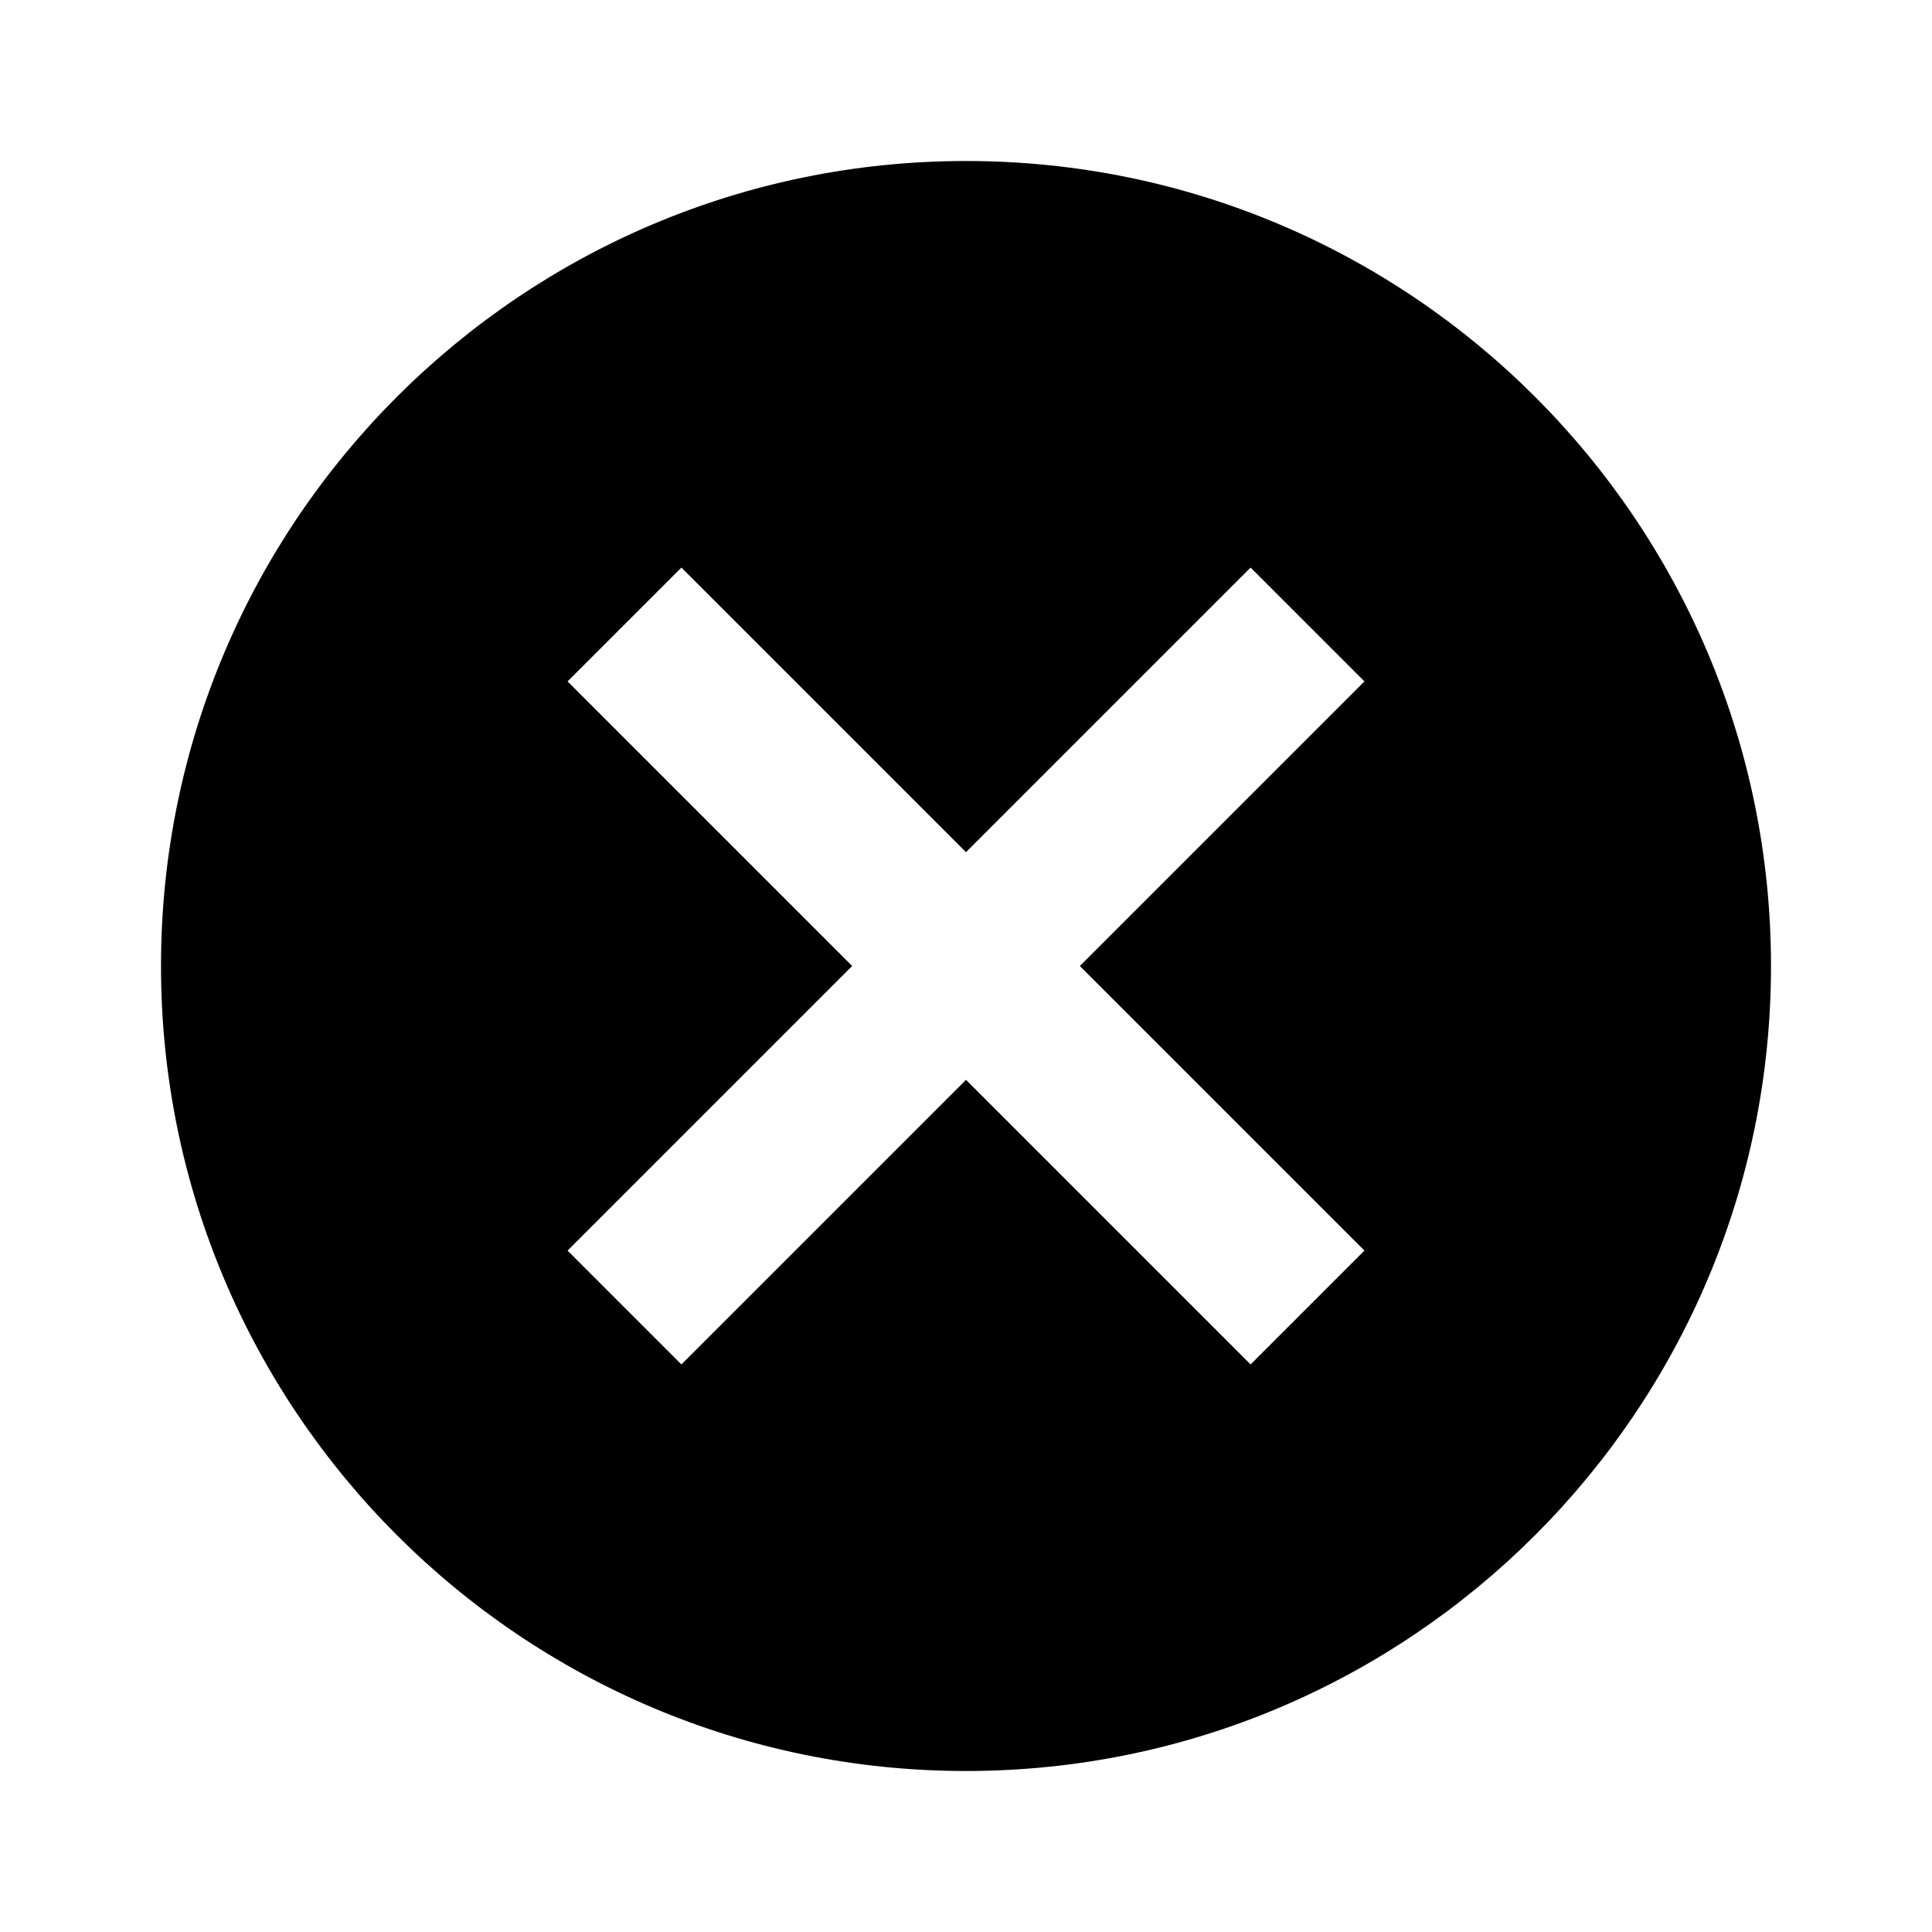
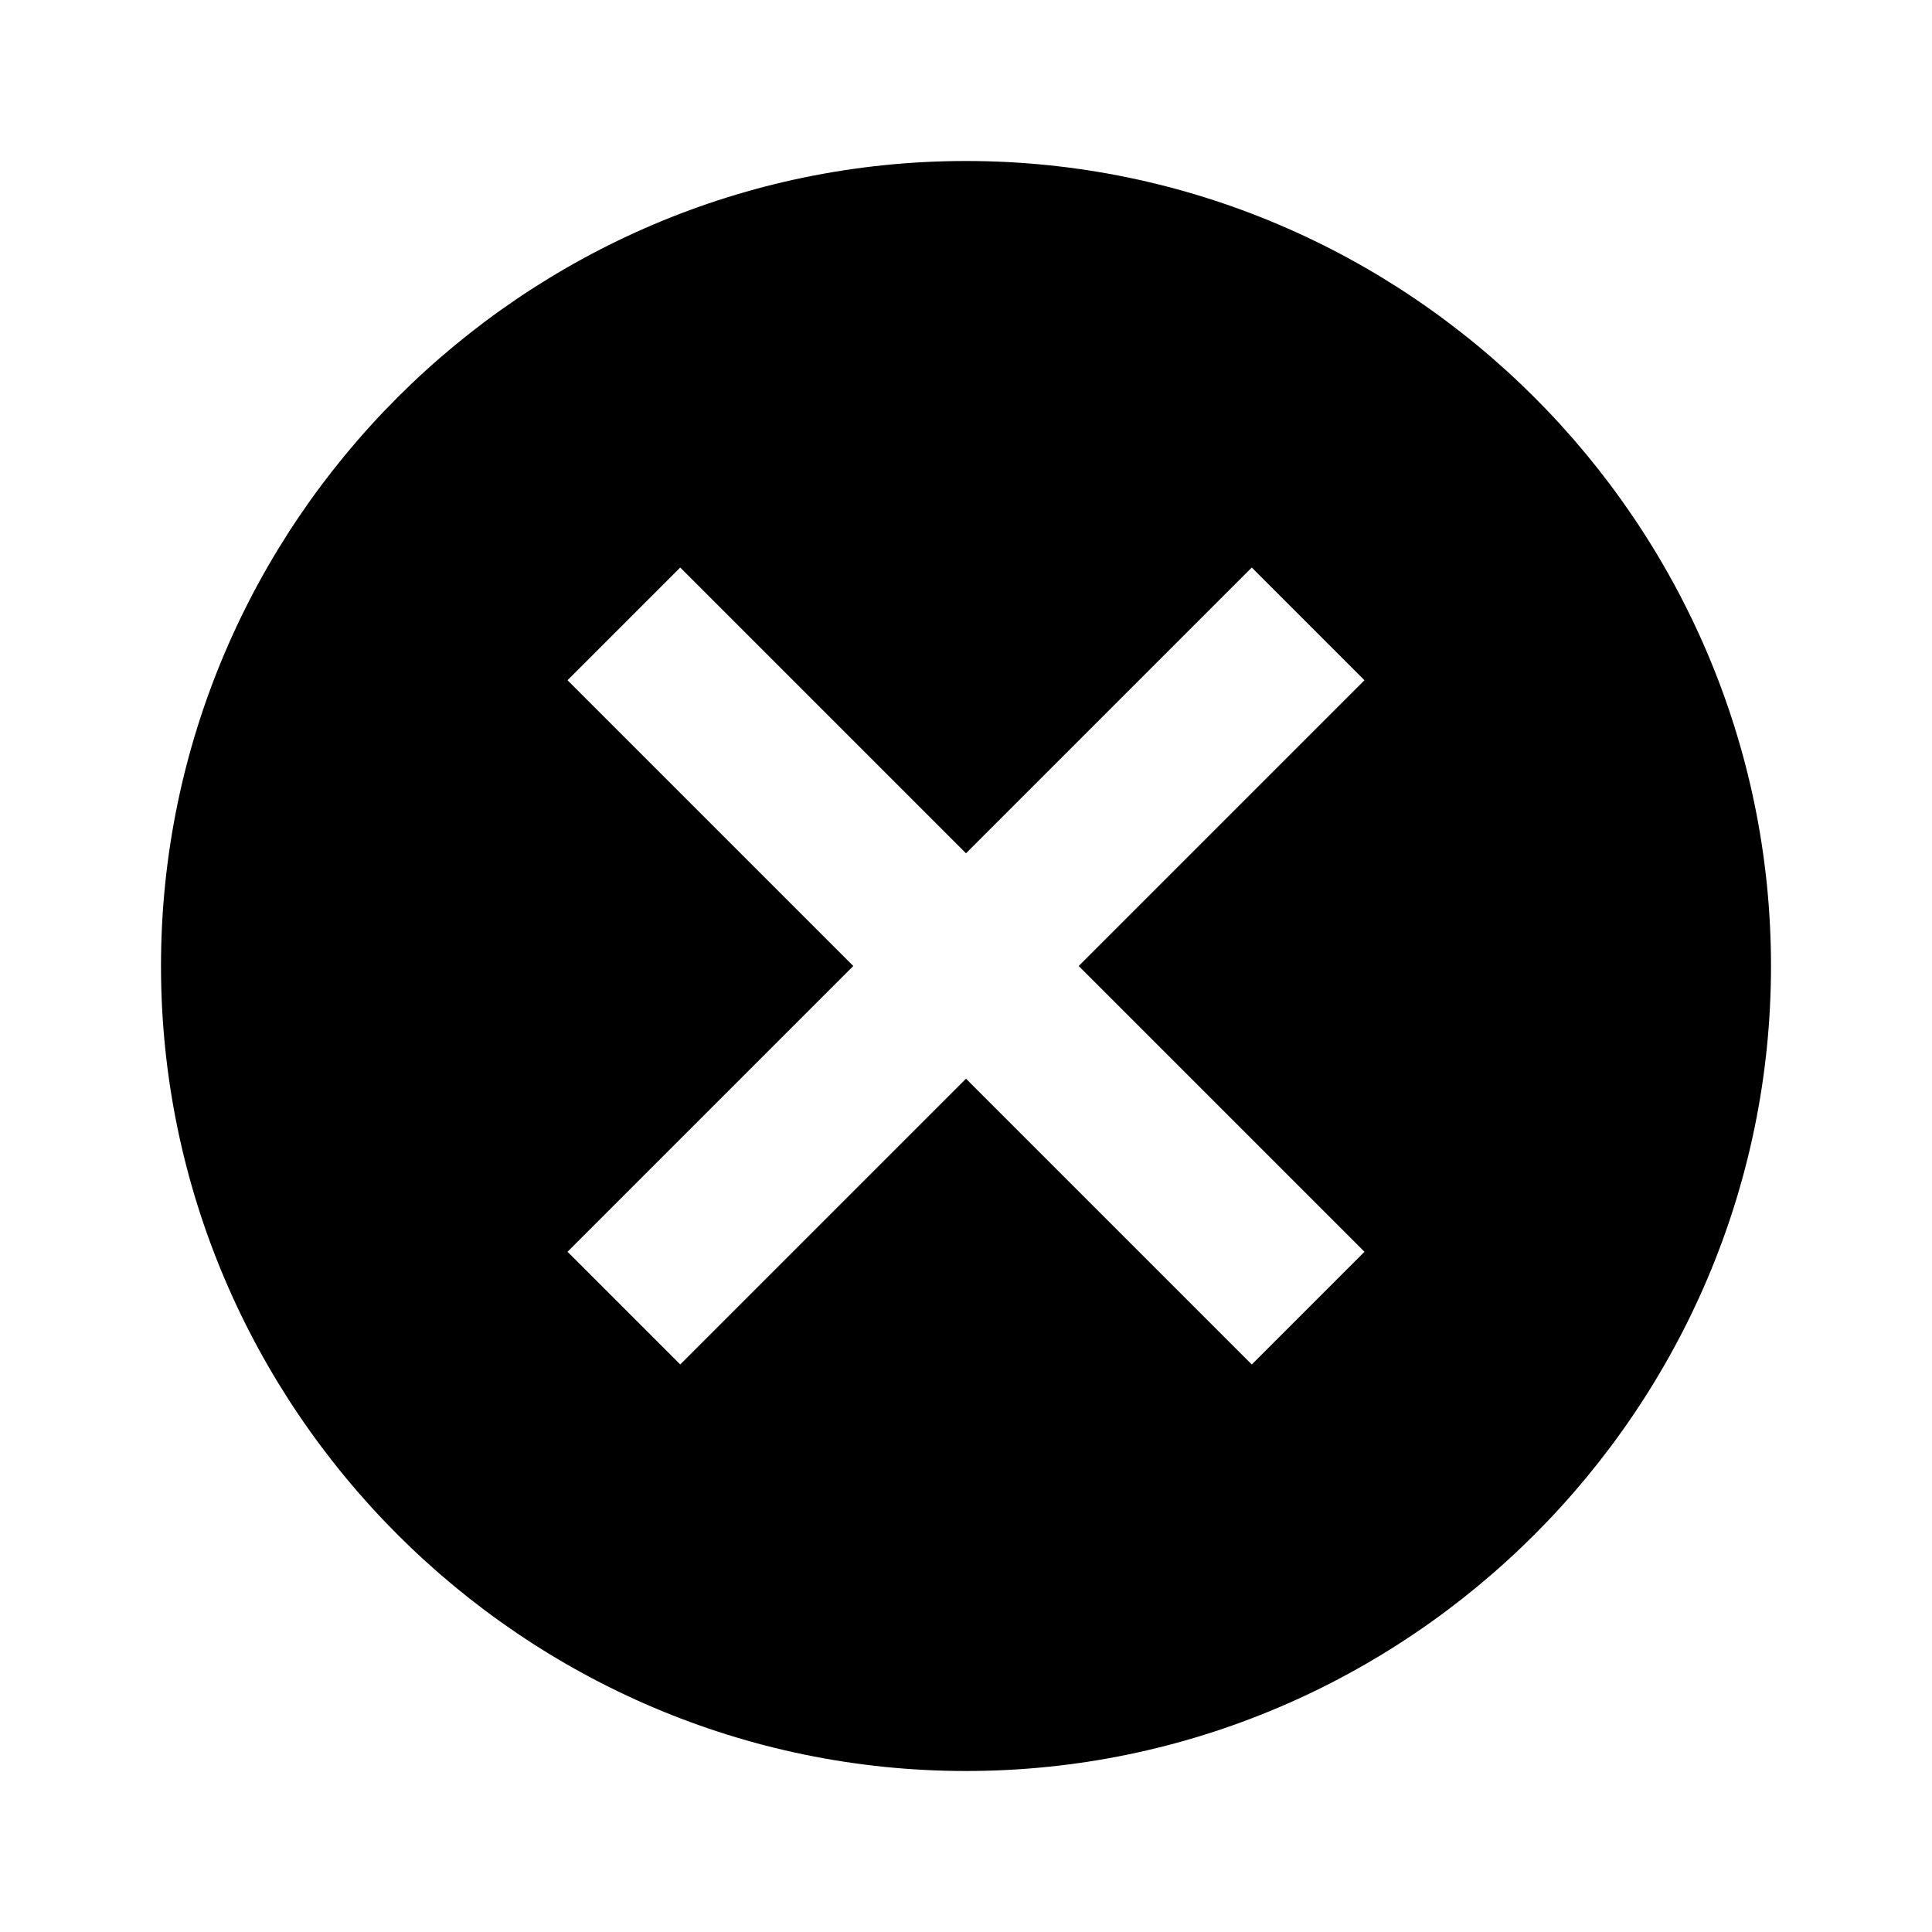
- <svg xmlns="http://www.w3.org/2000/svg" width="48px" height="48px" viewBox="0 0 48 48" version="1.1">
-   <g id="Icon/clear-black" stroke="none" stroke-width="1" fill="none" fill-rule="evenodd">
-     <path d="M24,4 C35.04,4 44,12.96 44,24 C44,35.04 35.04,44 24,44 C12.96,44 4,35.04 4,24 C4,12.96 12.96,4 24,4 Z M31.071,14.101 L24,21.172 L16.929,14.101 L14.101,16.929 L21.172,24 L14.101,31.071 L16.929,33.899 L24,26.828 L31.071,33.899 L33.899,31.071 L26.828,24 L33.899,16.929 L31.071,14.101 Z" id="Shape" fill="#000000" />
-   </g>
+ <svg xmlns="http://www.w3.org/2000/svg" width="48px" height="48px" version="1.1" id="Layer_1" x="0px" y="0px" viewBox="0 0 48 48" style="enable-background:new 0 0 48 48;" xml:space="preserve">
+   <style type="text/css">
+ 	.st0-black{fill:#000;}
+ </style>
+   <path class="st0-black" d="M24,4c11,0,20,9,20,20s-9,20-20,20S4,35,4,24S13,4,24,4z M31.1,14.1L24,21.2l-7.1-7.1l-2.8,2.8l7.1,7.1  l-7.1,7.1l2.8,2.8l7.1-7.1l7.1,7.1l2.8-2.8L26.8,24l7.1-7.1L31.1,14.1L31.1,14.1z" />
</svg>
